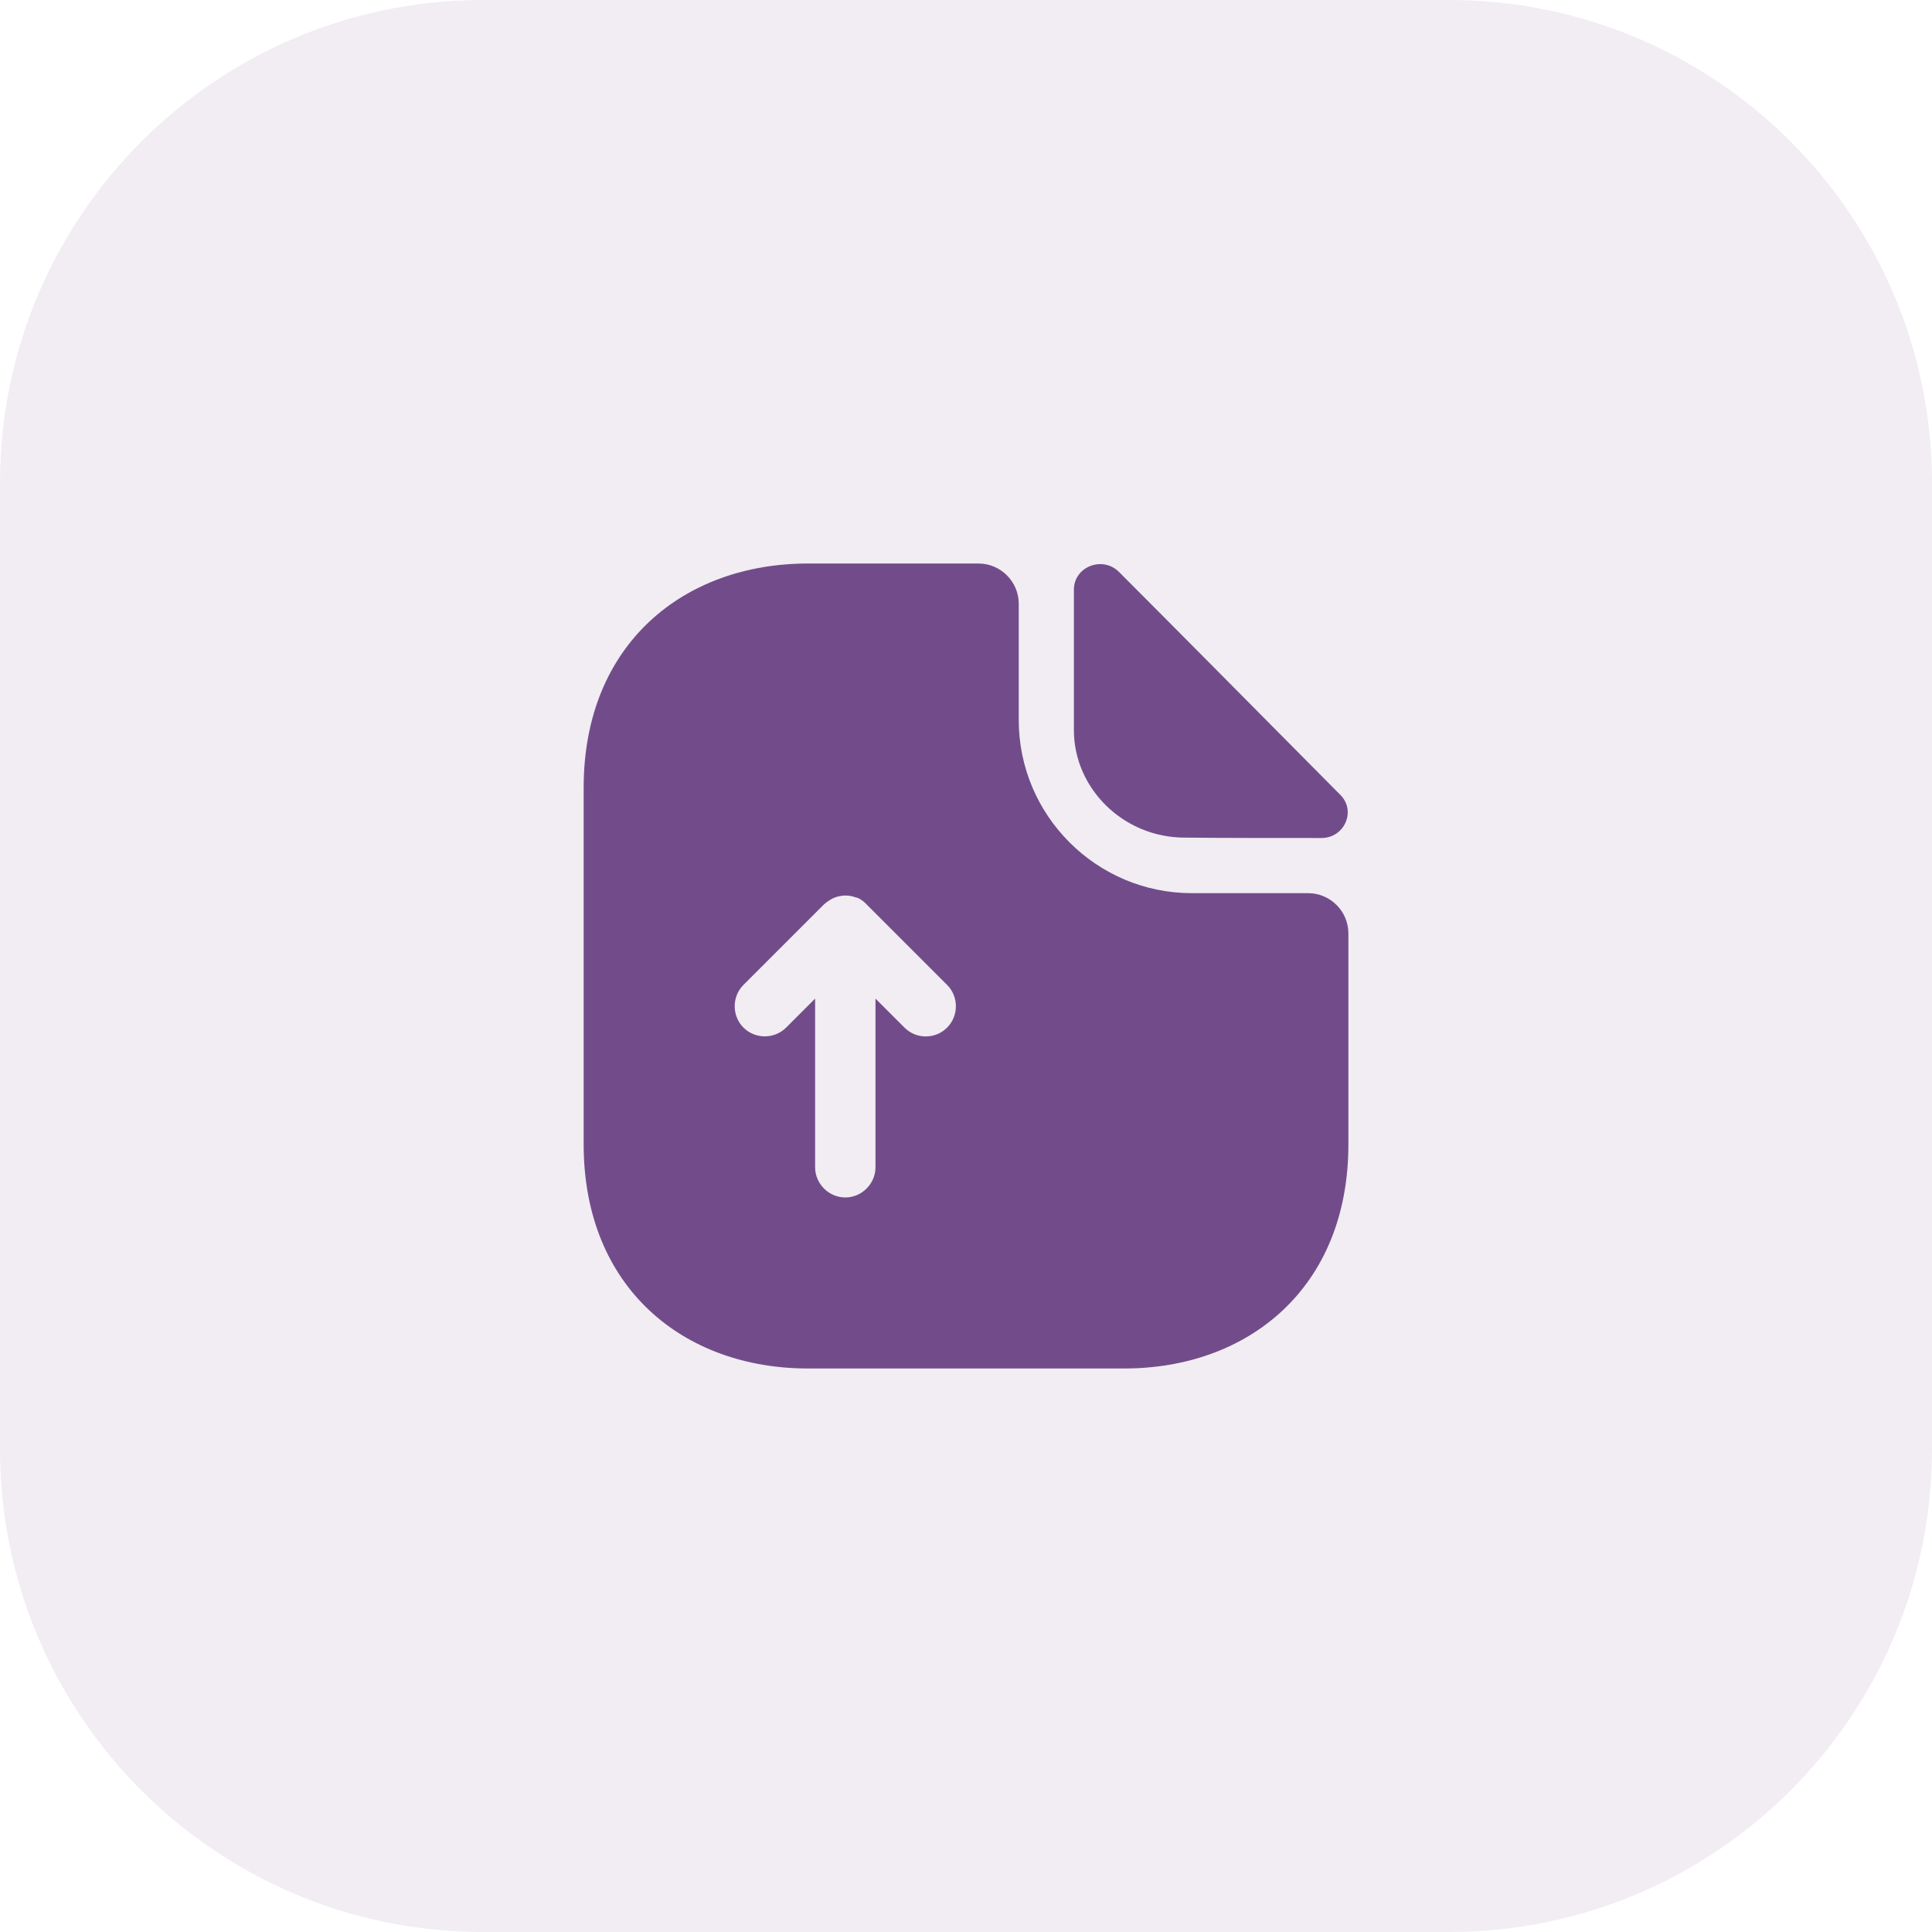
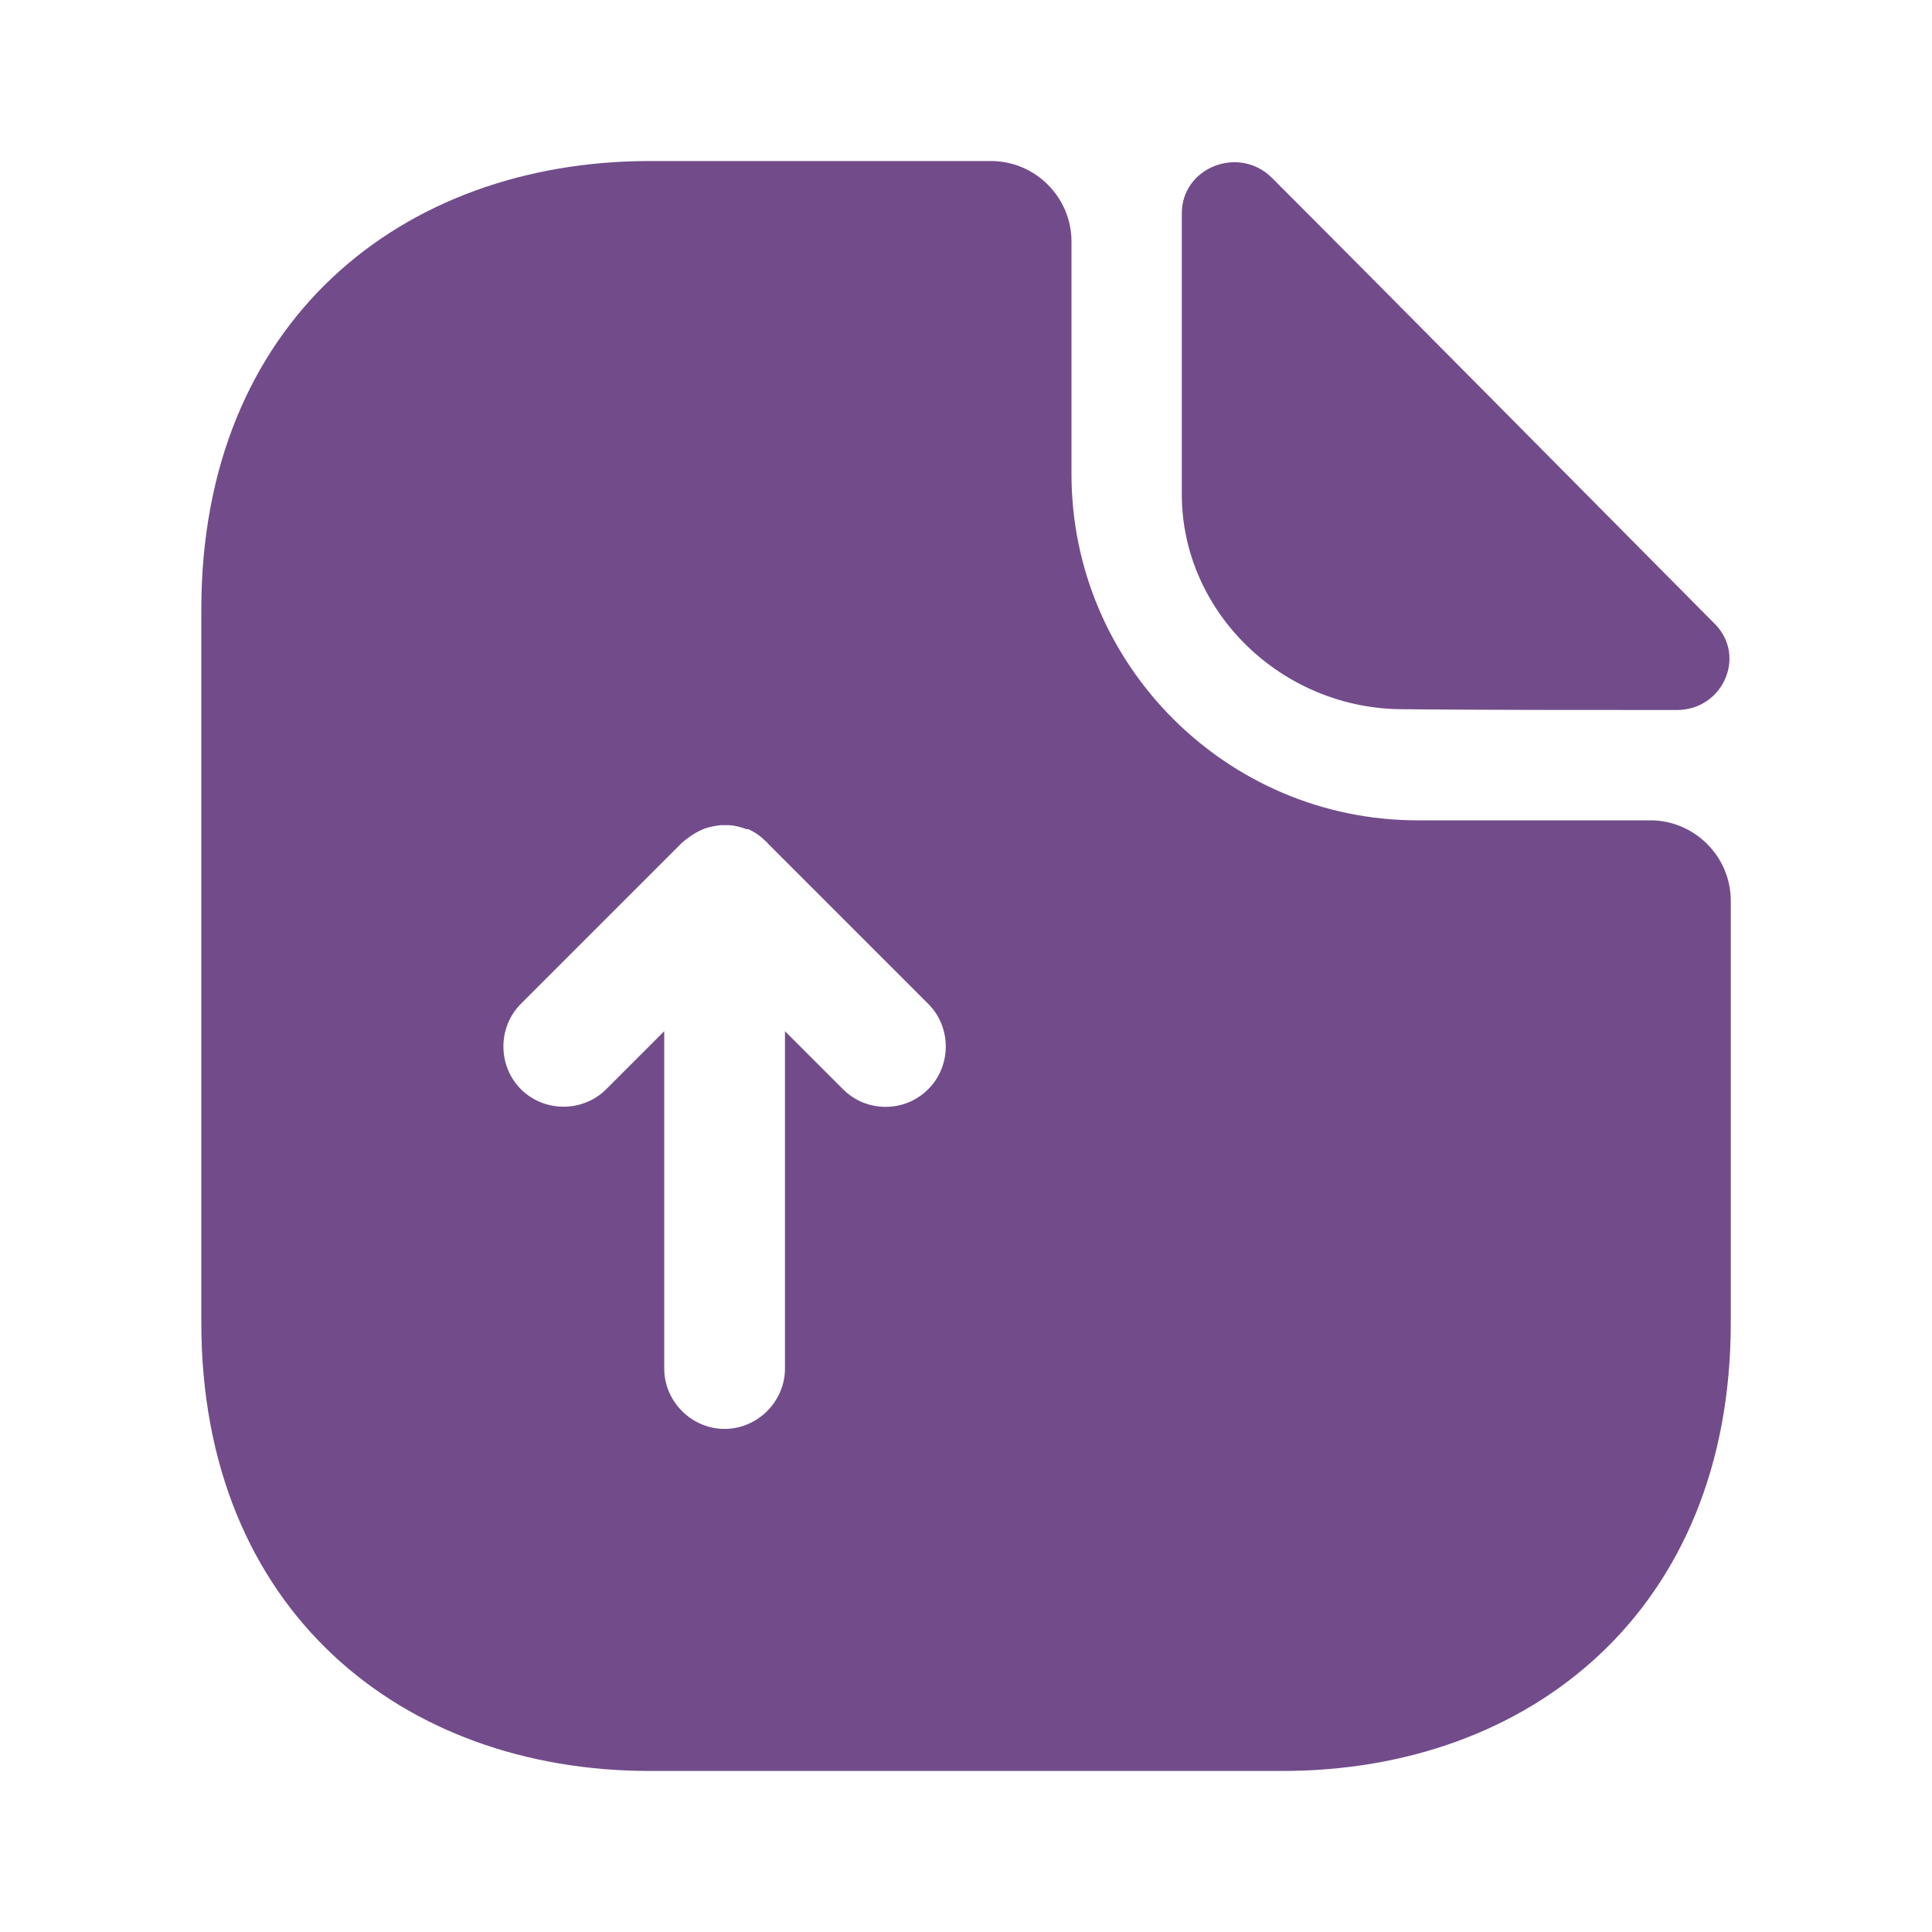
- <svg xmlns="http://www.w3.org/2000/svg" width="40" height="40" viewBox="0 0 40 40" fill="none">
-   <rect width="40" height="40" rx="10" fill="#724C8A" fill-opacity="0.1" />
-   <path d="M27.084 18.492H24.676C22.701 18.492 21.092 16.883 21.092 14.908V12.5C21.092 12.042 20.717 11.667 20.259 11.667H16.726C14.159 11.667 12.084 13.333 12.084 16.308V23.692C12.084 26.667 14.159 28.333 16.726 28.333H23.276C25.842 28.333 27.917 26.667 27.917 23.692V19.325C27.917 18.867 27.542 18.492 27.084 18.492ZM19.609 21.275C19.484 21.4 19.326 21.458 19.167 21.458C19.009 21.458 18.851 21.4 18.726 21.275L18.126 20.675V24.167C18.126 24.508 17.842 24.792 17.501 24.792C17.159 24.792 16.876 24.508 16.876 24.167V20.675L16.276 21.275C16.034 21.517 15.634 21.517 15.392 21.275C15.151 21.033 15.151 20.633 15.392 20.392L17.059 18.725C17.117 18.675 17.176 18.633 17.242 18.6C17.259 18.592 17.284 18.583 17.301 18.575C17.351 18.558 17.401 18.55 17.459 18.542C17.484 18.542 17.501 18.542 17.526 18.542C17.592 18.542 17.659 18.558 17.726 18.583C17.734 18.583 17.734 18.583 17.742 18.583C17.809 18.608 17.876 18.658 17.926 18.708C17.934 18.717 17.942 18.717 17.942 18.725L19.609 20.392C19.851 20.633 19.851 21.033 19.609 21.275Z" fill="#724C8A" />
-   <path d="M24.526 17.342C25.318 17.35 26.418 17.35 27.359 17.35C27.834 17.35 28.084 16.792 27.751 16.458C26.551 15.25 24.401 13.075 23.168 11.842C22.826 11.5 22.234 11.733 22.234 12.208V15.117C22.234 16.333 23.268 17.342 24.526 17.342Z" fill="#724C8A" />
+ <svg xmlns="http://www.w3.org/2000/svg" width="20" height="20" viewBox="0 0 20 20" fill="none">
+   <path d="M17.084 8.492H14.676C12.701 8.492 11.092 6.883 11.092 4.908V2.5C11.092 2.042 10.717 1.667 10.259 1.667H6.726C4.159 1.667 2.084 3.333 2.084 6.308V13.692C2.084 16.667 4.159 18.333 6.726 18.333H13.276C15.842 18.333 17.917 16.667 17.917 13.692V9.325C17.917 8.867 17.542 8.492 17.084 8.492ZM9.609 11.275C9.484 11.4 9.326 11.458 9.167 11.458C9.009 11.458 8.851 11.4 8.726 11.275L8.126 10.675V14.167C8.126 14.508 7.842 14.792 7.501 14.792C7.159 14.792 6.876 14.508 6.876 14.167V10.675L6.276 11.275C6.034 11.517 5.634 11.517 5.392 11.275C5.151 11.033 5.151 10.633 5.392 10.392L7.059 8.725C7.117 8.675 7.176 8.633 7.242 8.6C7.259 8.592 7.284 8.583 7.301 8.575C7.351 8.558 7.401 8.55 7.459 8.542C7.484 8.542 7.501 8.542 7.526 8.542C7.592 8.542 7.659 8.558 7.726 8.583C7.734 8.583 7.734 8.583 7.742 8.583C7.809 8.608 7.876 8.658 7.926 8.708C7.934 8.717 7.942 8.717 7.942 8.725L9.609 10.392C9.851 10.633 9.851 11.033 9.609 11.275Z" fill="#724C8A" />
+   <path d="M14.526 7.342C15.318 7.35 16.418 7.35 17.359 7.35C17.834 7.35 18.084 6.792 17.751 6.458C16.551 5.25 14.401 3.075 13.168 1.842C12.826 1.5 12.234 1.733 12.234 2.208V5.117C12.234 6.333 13.268 7.342 14.526 7.342Z" fill="#724C8A" />
</svg>
